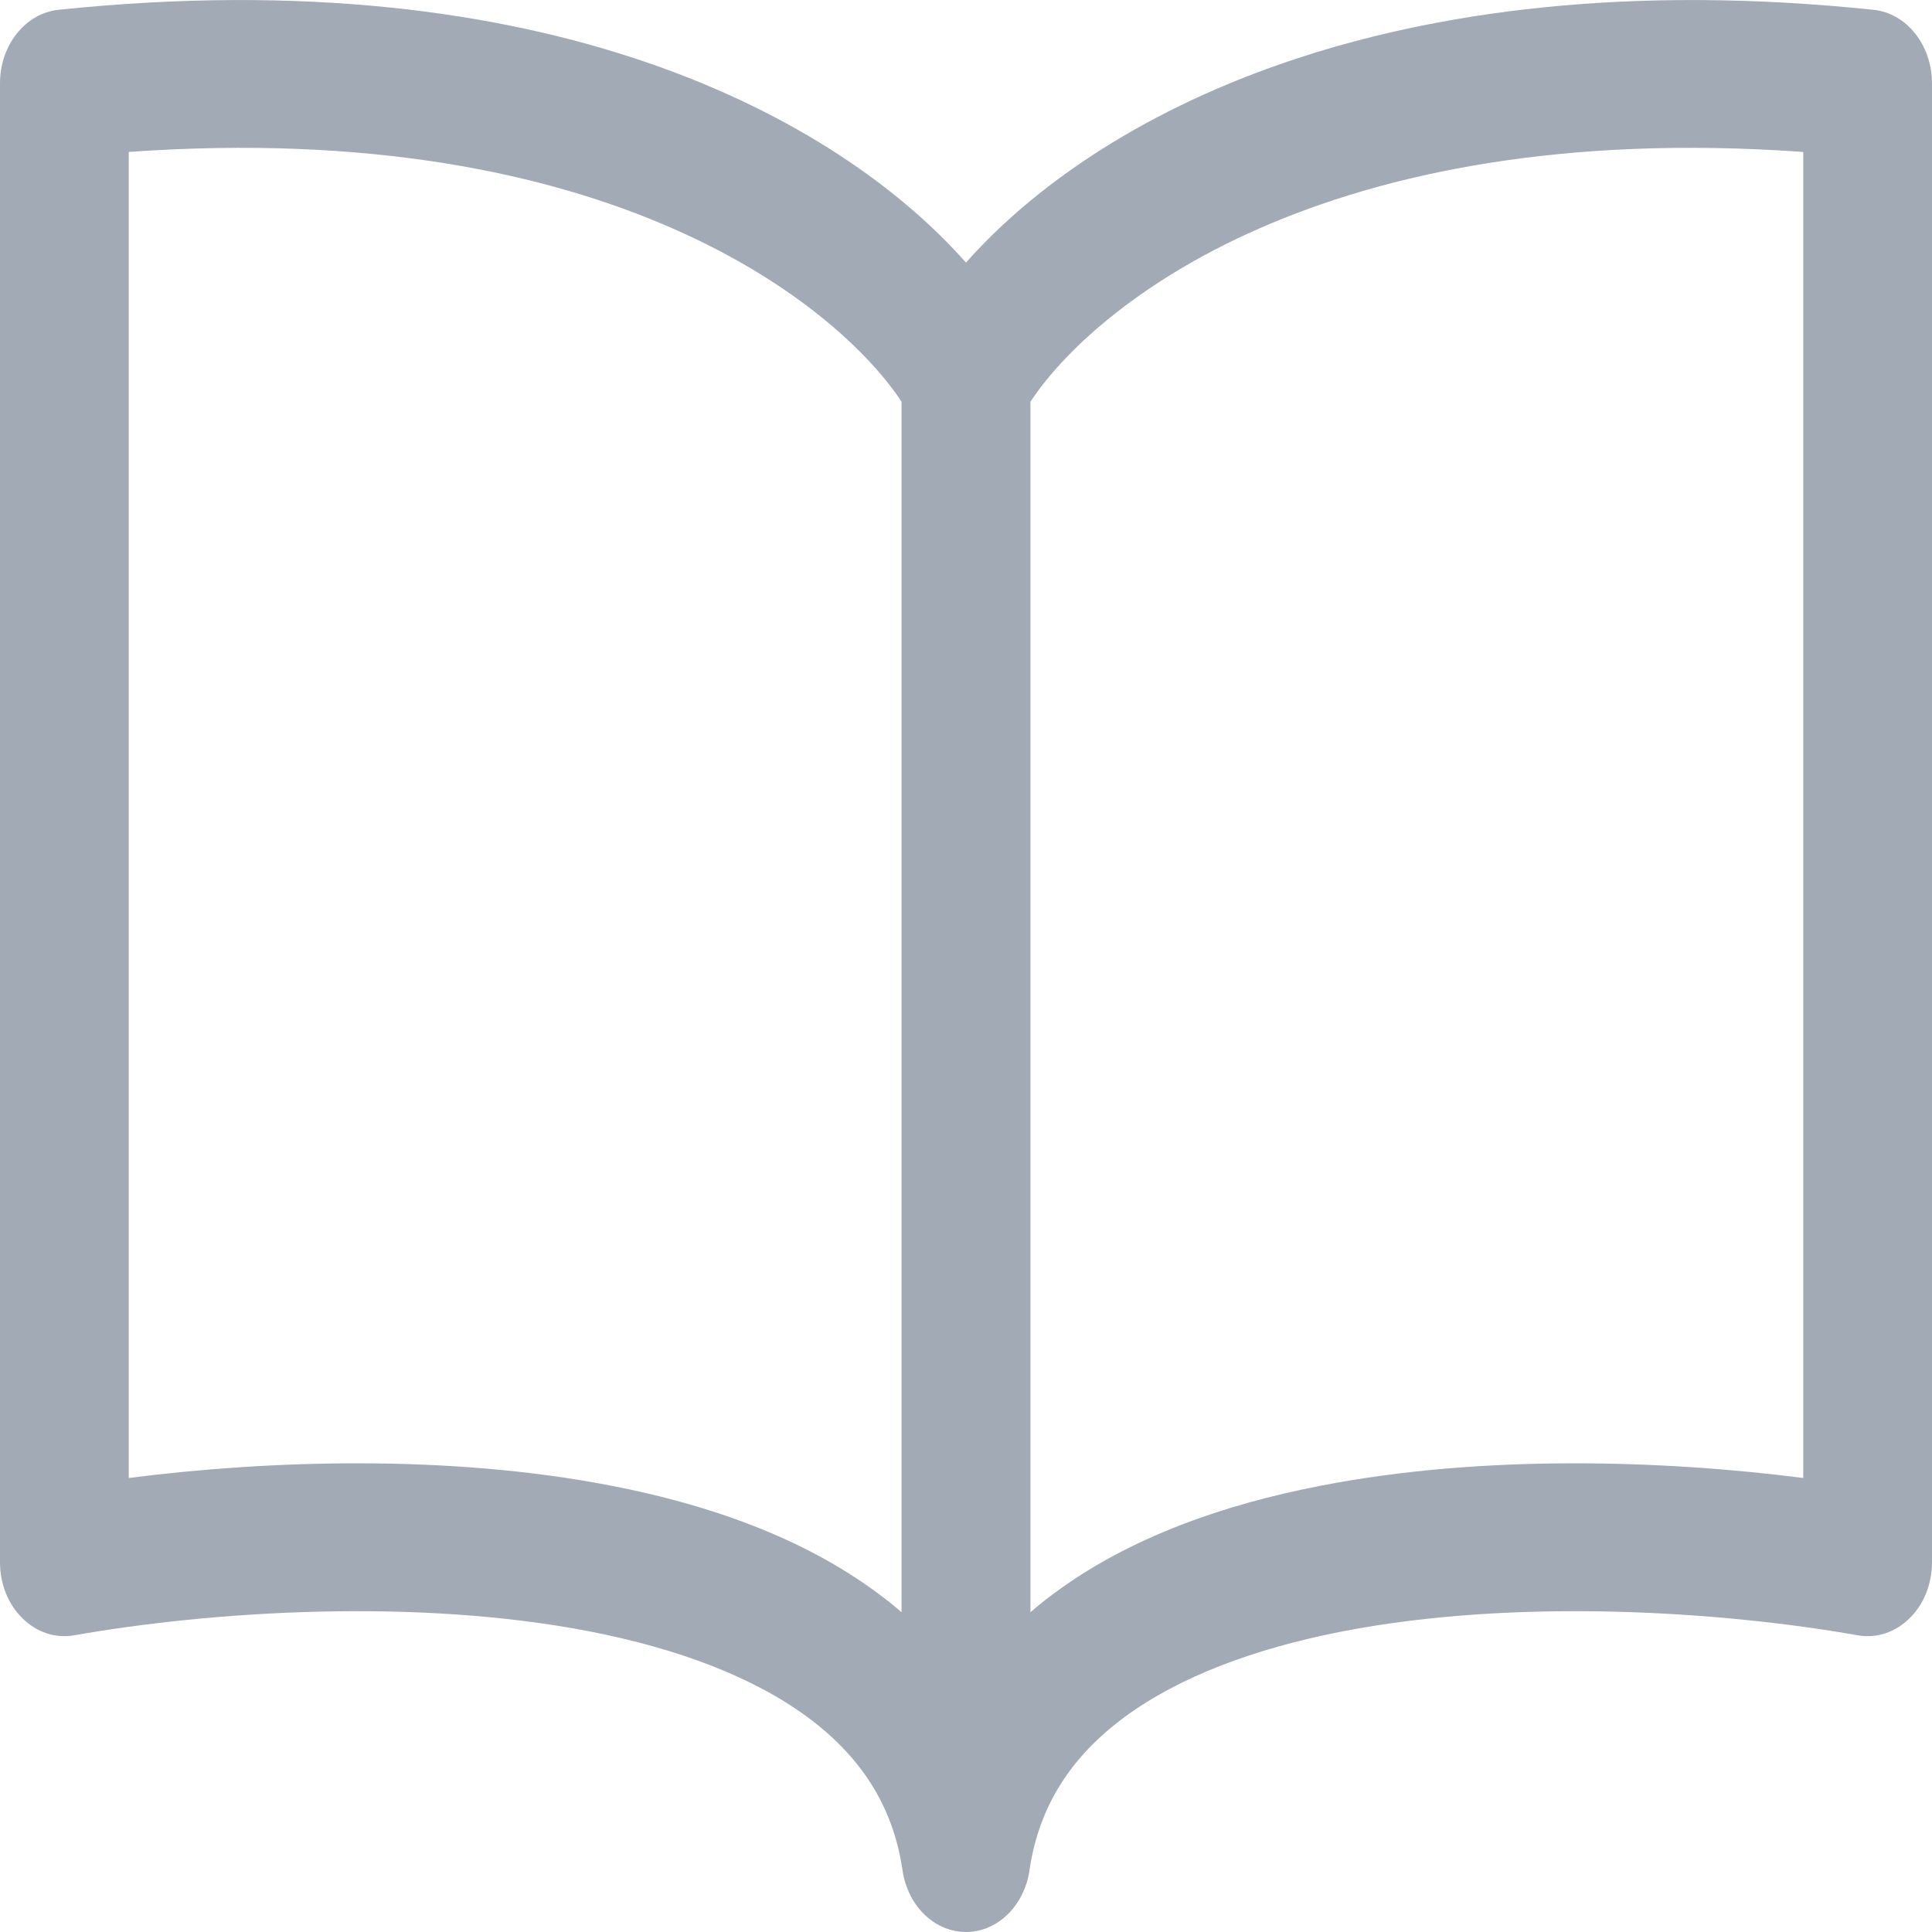
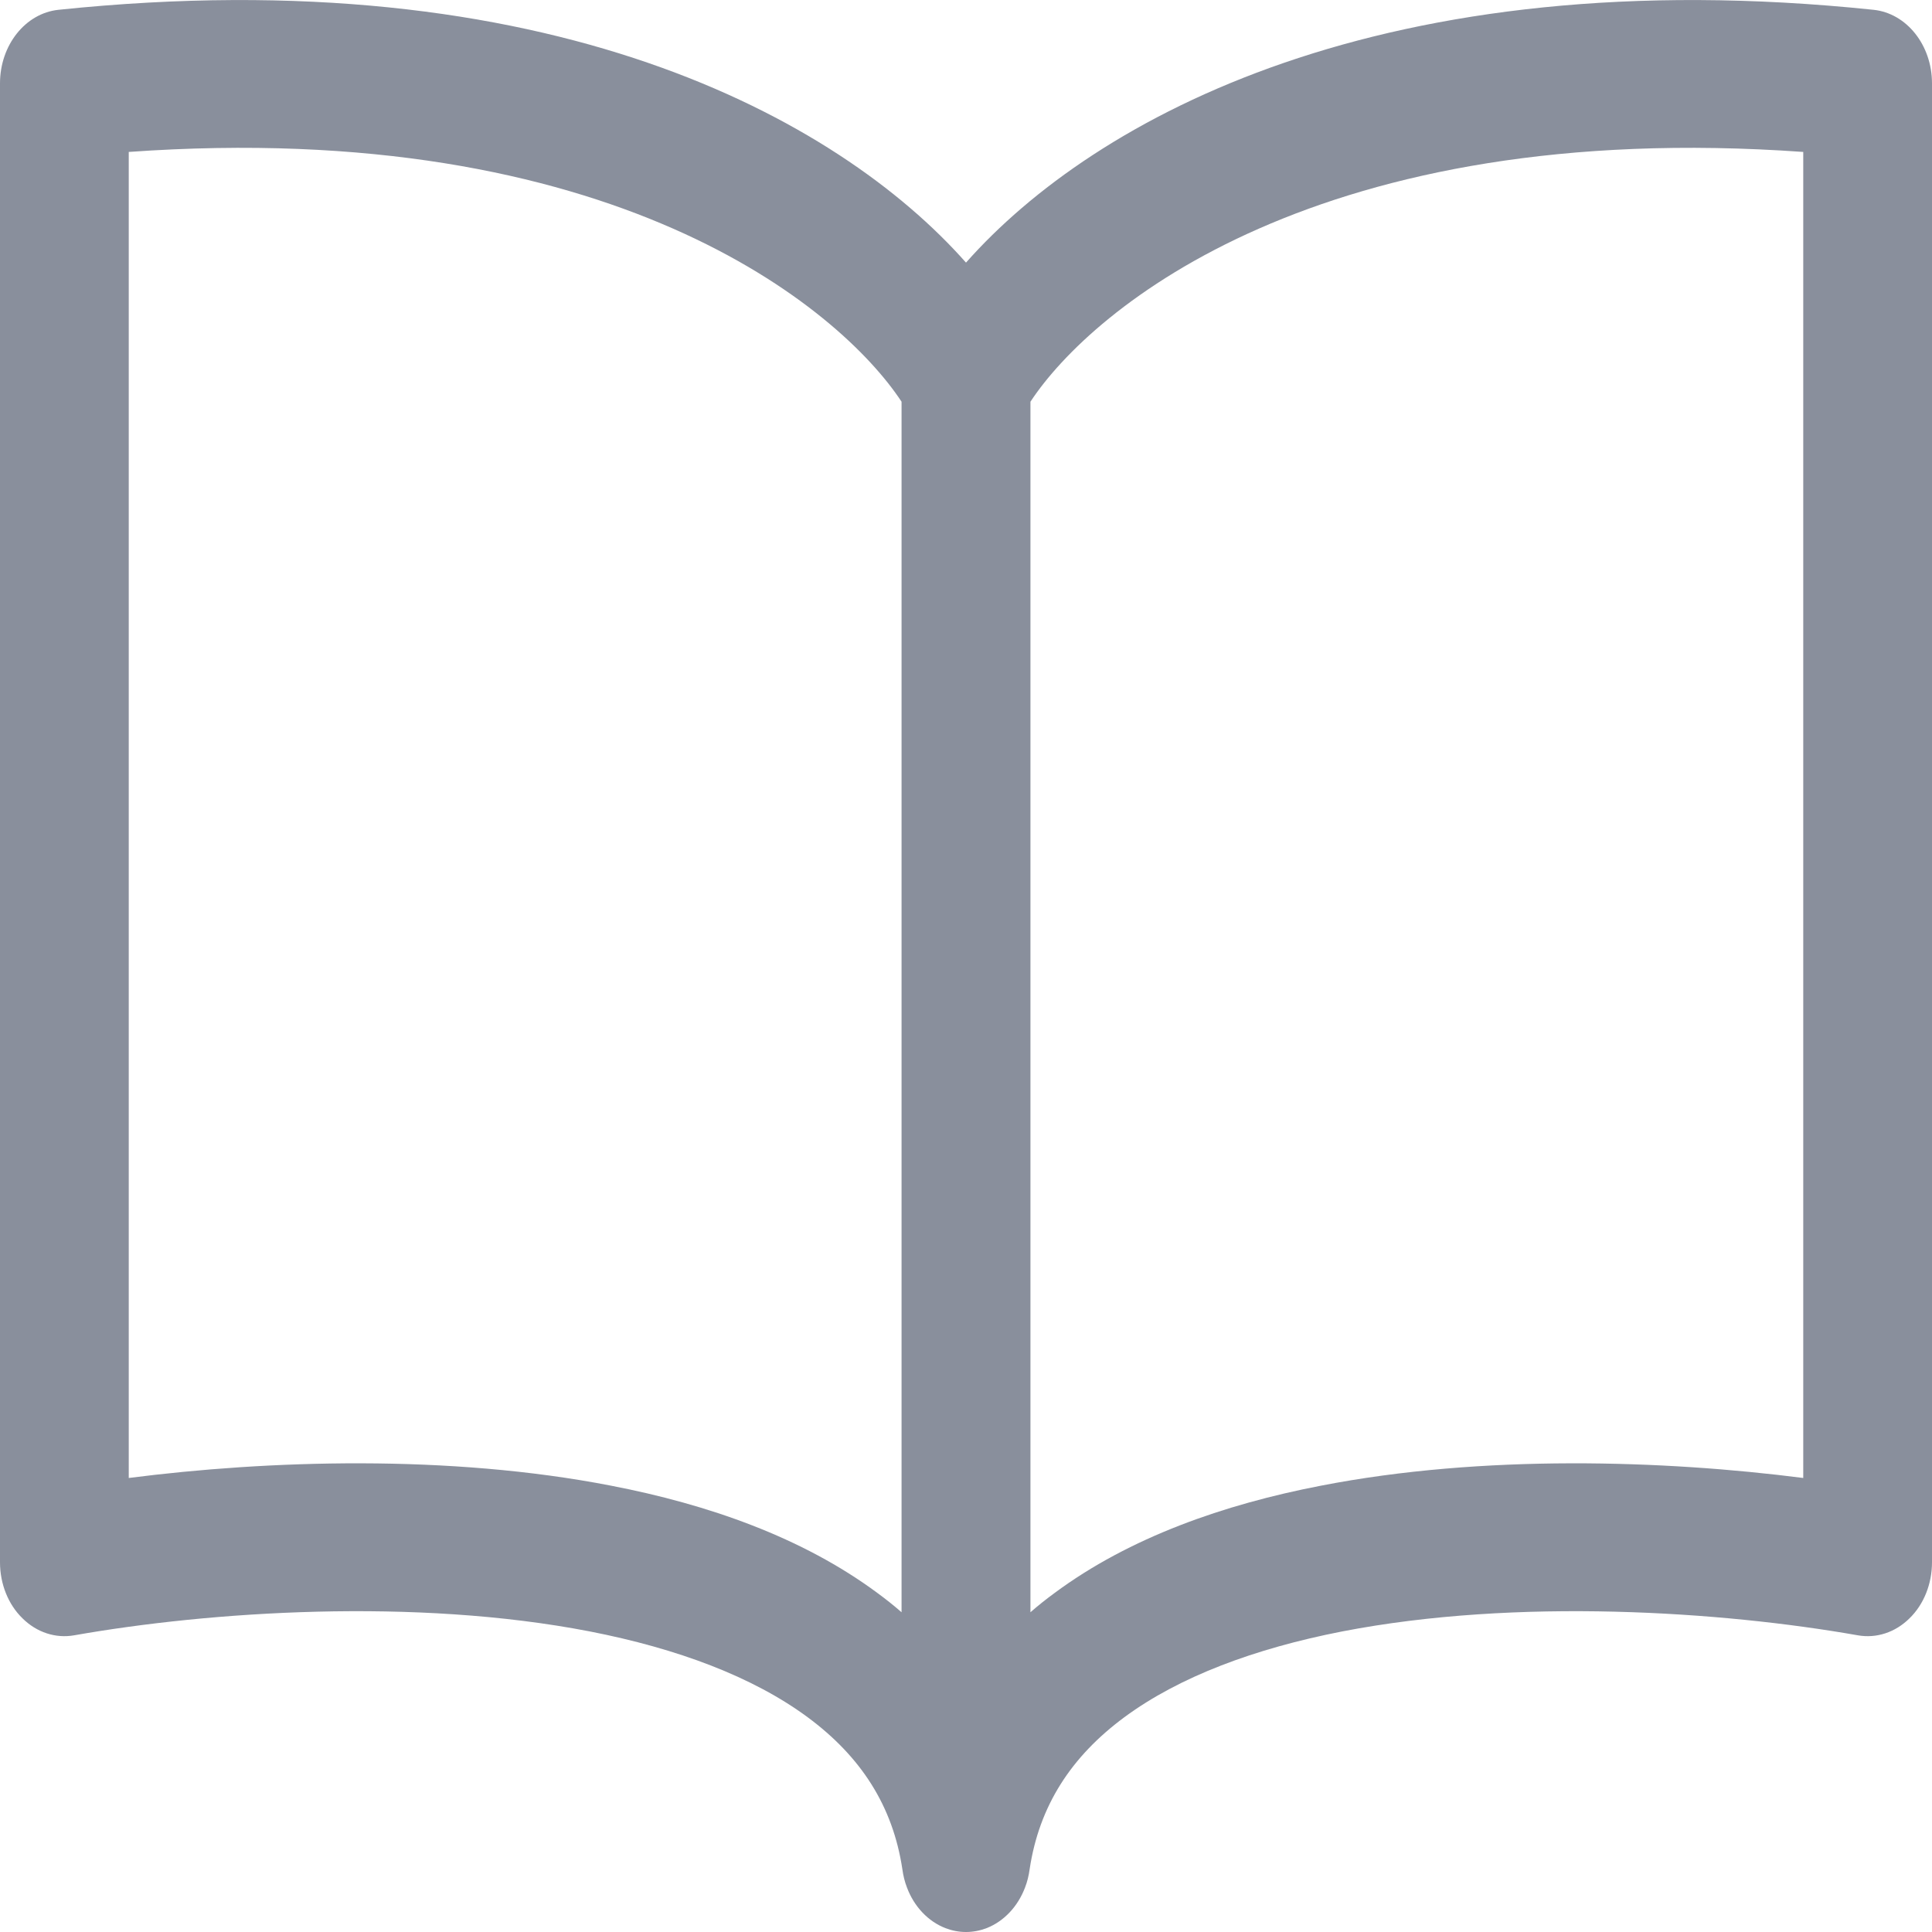
<svg xmlns="http://www.w3.org/2000/svg" width="14" height="14" viewBox="0 0 14 14" fill="none">
-   <path fill-rule="evenodd" clip-rule="evenodd" d="M7 1.903C6.071 0.853 3.97 -0.299 0.424 0.071C0.184 0.096 0 0.327 0 0.604V11.321C0 11.477 0.059 11.626 0.163 11.727C0.266 11.829 0.403 11.874 0.538 11.85C1.519 11.677 3.006 11.576 4.274 11.822C4.909 11.946 5.455 12.15 5.853 12.444C6.238 12.729 6.47 13.086 6.539 13.546C6.545 13.591 6.556 13.636 6.572 13.677C6.624 13.817 6.727 13.924 6.851 13.972C6.898 13.99 6.948 14 7 14C7.052 14 7.102 13.99 7.149 13.972C7.275 13.923 7.376 13.815 7.428 13.677C7.444 13.636 7.455 13.591 7.461 13.546C7.53 13.086 7.762 12.729 8.147 12.444C8.545 12.15 9.091 11.946 9.726 11.822C10.995 11.576 12.481 11.677 13.462 11.85C13.597 11.874 13.734 11.829 13.837 11.727C13.941 11.626 14 11.477 14 11.321V0.604C14 0.327 13.816 0.096 13.576 0.071C10.03 -0.299 7.929 0.853 7 1.903ZM7.467 2.911V11.683C7.523 11.634 7.581 11.588 7.641 11.544C8.187 11.139 8.872 10.901 9.571 10.766C10.747 10.537 12.06 10.581 13.067 10.71V1.101C9.567 0.852 7.916 2.228 7.467 2.911ZM6.533 2.911C6.084 2.228 4.433 0.852 0.933 1.101V10.71C1.94 10.581 3.253 10.537 4.429 10.766C5.128 10.901 5.813 11.139 6.359 11.544C6.419 11.588 6.477 11.634 6.533 11.683V2.911Z" fill="#A2AAB5" />
+   <path fill-rule="evenodd" clip-rule="evenodd" d="M7 1.903C6.071 0.853 3.97 -0.299 0.424 0.071C0.184 0.096 0 0.327 0 0.604V11.321C0 11.477 0.059 11.626 0.163 11.727C0.266 11.829 0.403 11.874 0.538 11.85C1.519 11.677 3.006 11.576 4.274 11.822C4.909 11.946 5.455 12.15 5.853 12.444C6.238 12.729 6.47 13.086 6.539 13.546C6.545 13.591 6.556 13.636 6.572 13.677C6.624 13.817 6.727 13.924 6.851 13.972C6.898 13.99 6.948 14 7 14C7.052 14 7.102 13.99 7.149 13.972C7.275 13.923 7.376 13.815 7.428 13.677C7.444 13.636 7.455 13.591 7.461 13.546C7.53 13.086 7.762 12.729 8.147 12.444C8.545 12.15 9.091 11.946 9.726 11.822C10.995 11.576 12.481 11.677 13.462 11.85C13.597 11.874 13.734 11.829 13.837 11.727C13.941 11.626 14 11.477 14 11.321V0.604C14 0.327 13.816 0.096 13.576 0.071C10.03 -0.299 7.929 0.853 7 1.903ZM7.467 2.911V11.683C7.523 11.634 7.581 11.588 7.641 11.544C8.187 11.139 8.872 10.901 9.571 10.766C10.747 10.537 12.06 10.581 13.067 10.71V1.101C9.567 0.852 7.916 2.228 7.467 2.911ZM6.533 2.911C6.084 2.228 4.433 0.852 0.933 1.101V10.71C1.94 10.581 3.253 10.537 4.429 10.766C5.128 10.901 5.813 11.139 6.359 11.544C6.419 11.588 6.477 11.634 6.533 11.683V2.911Z" fill="#898F9C" />
</svg>
